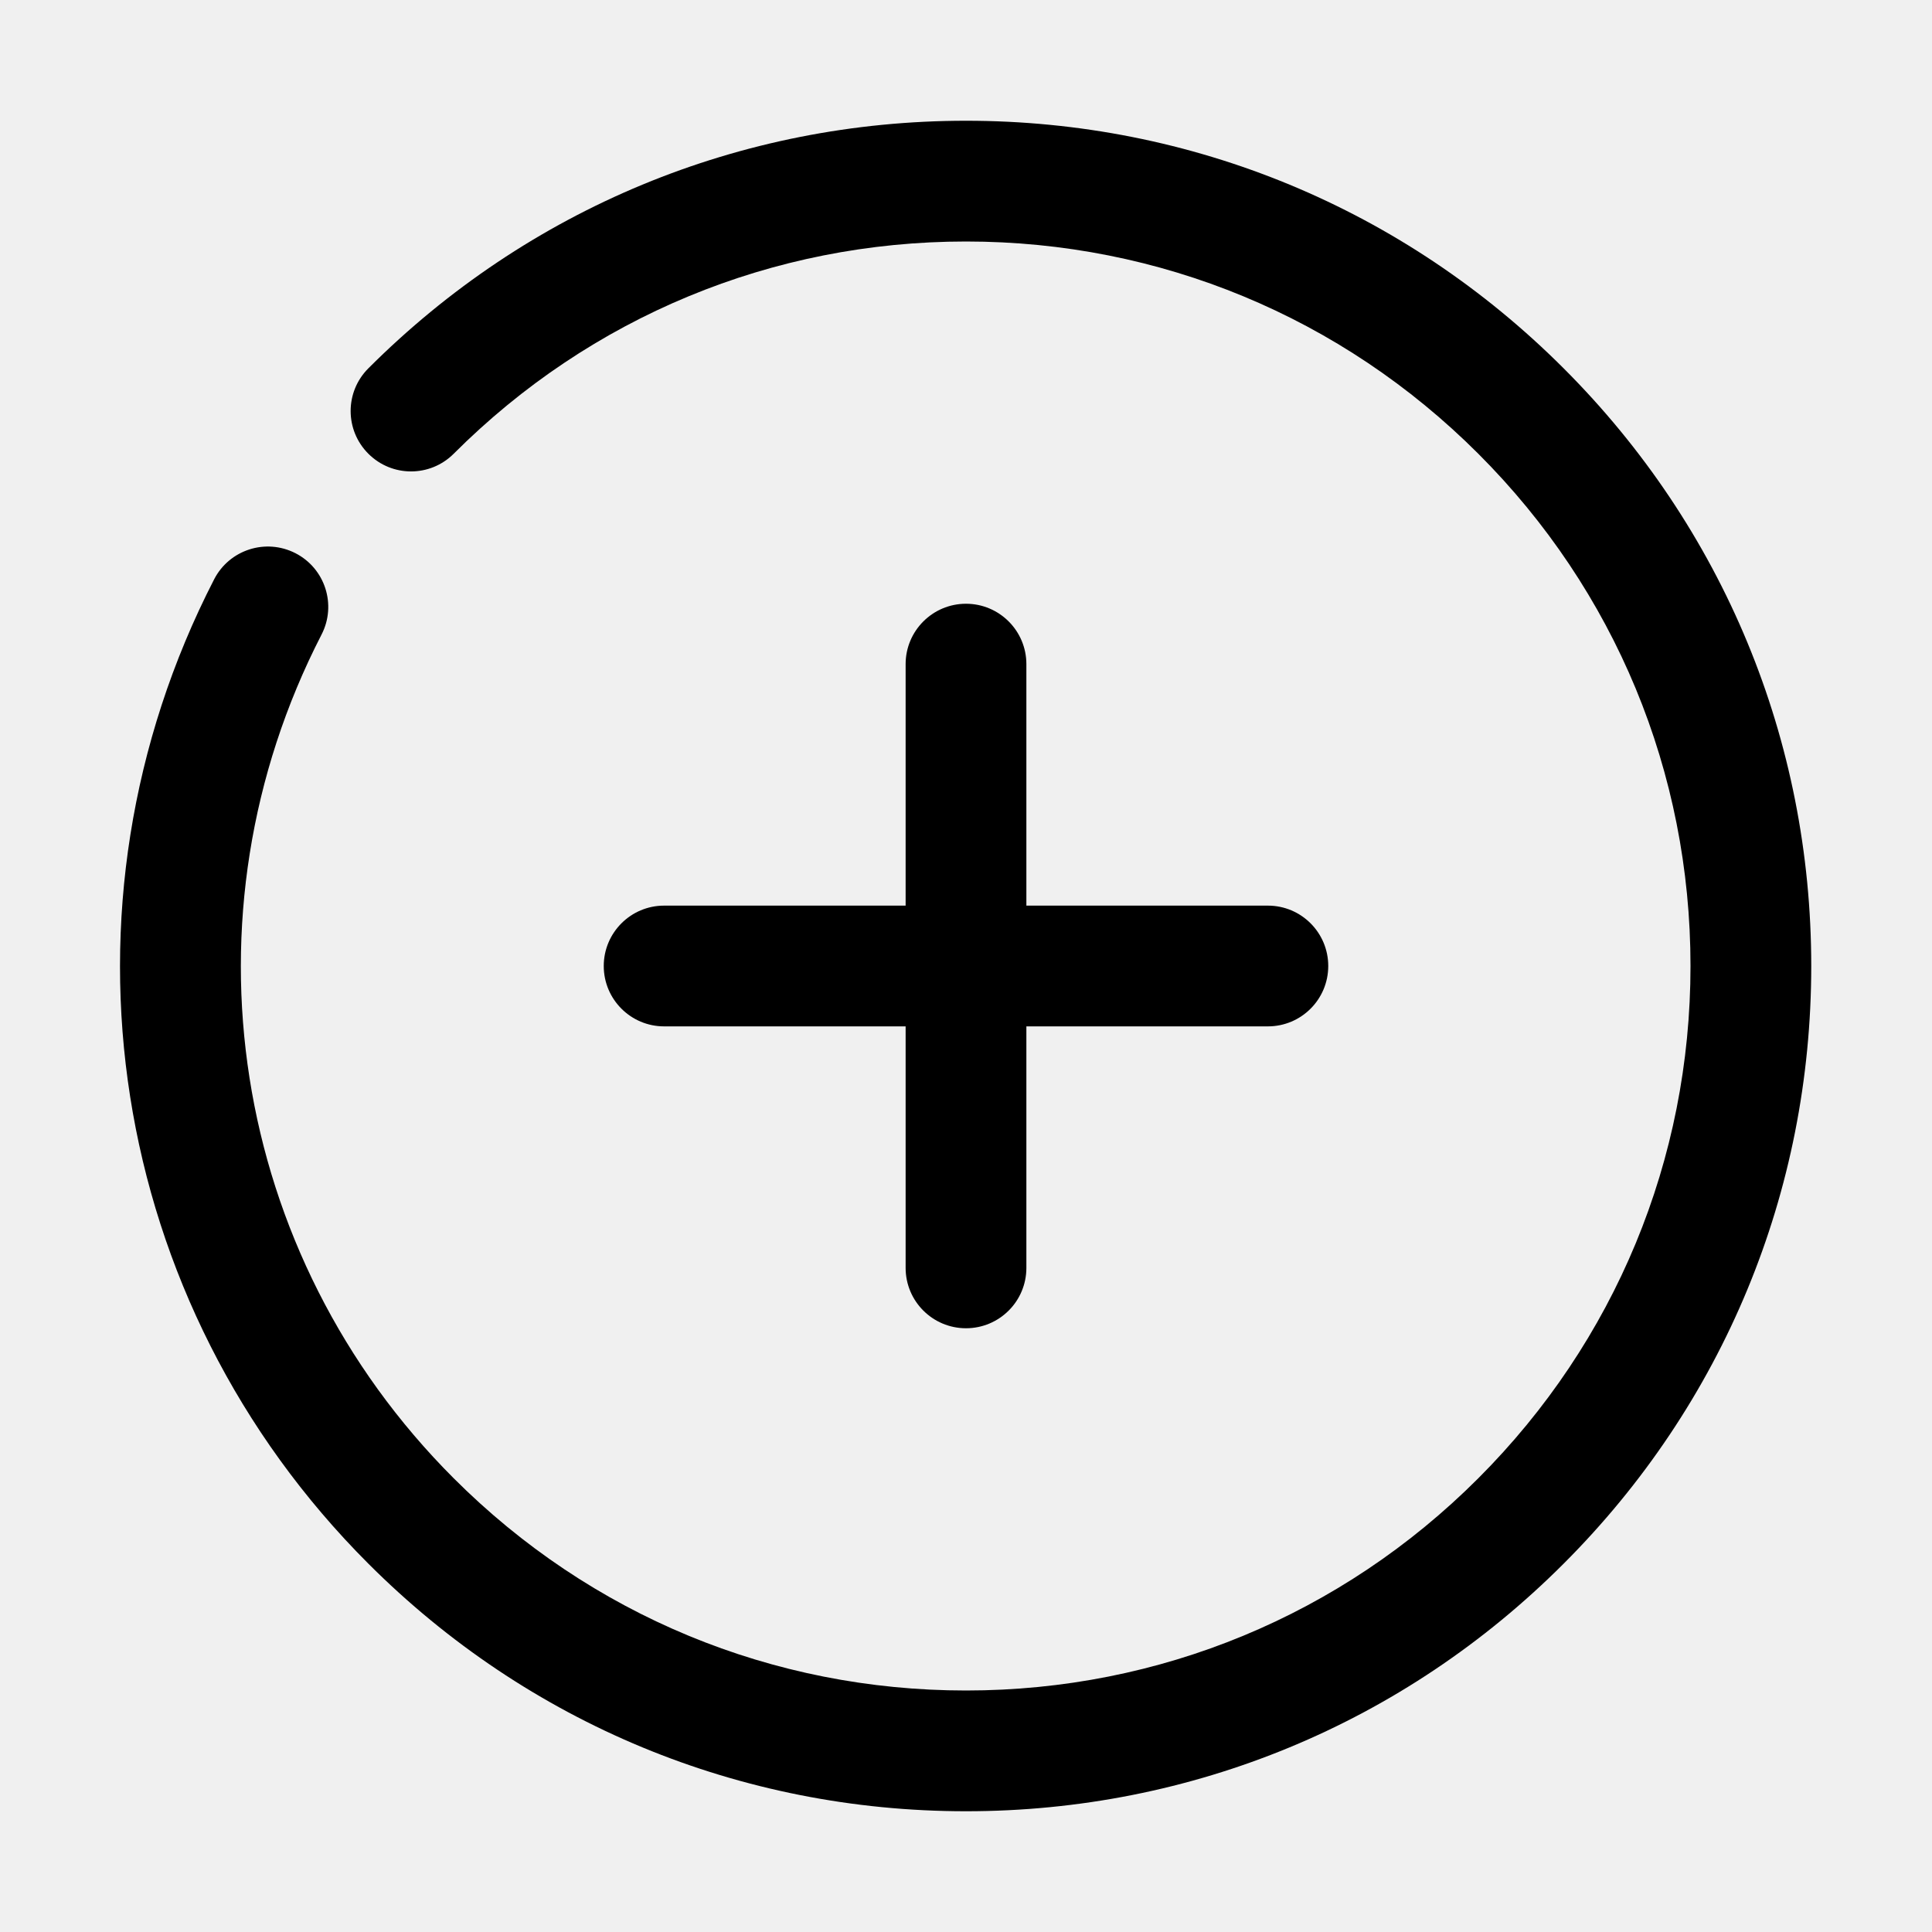
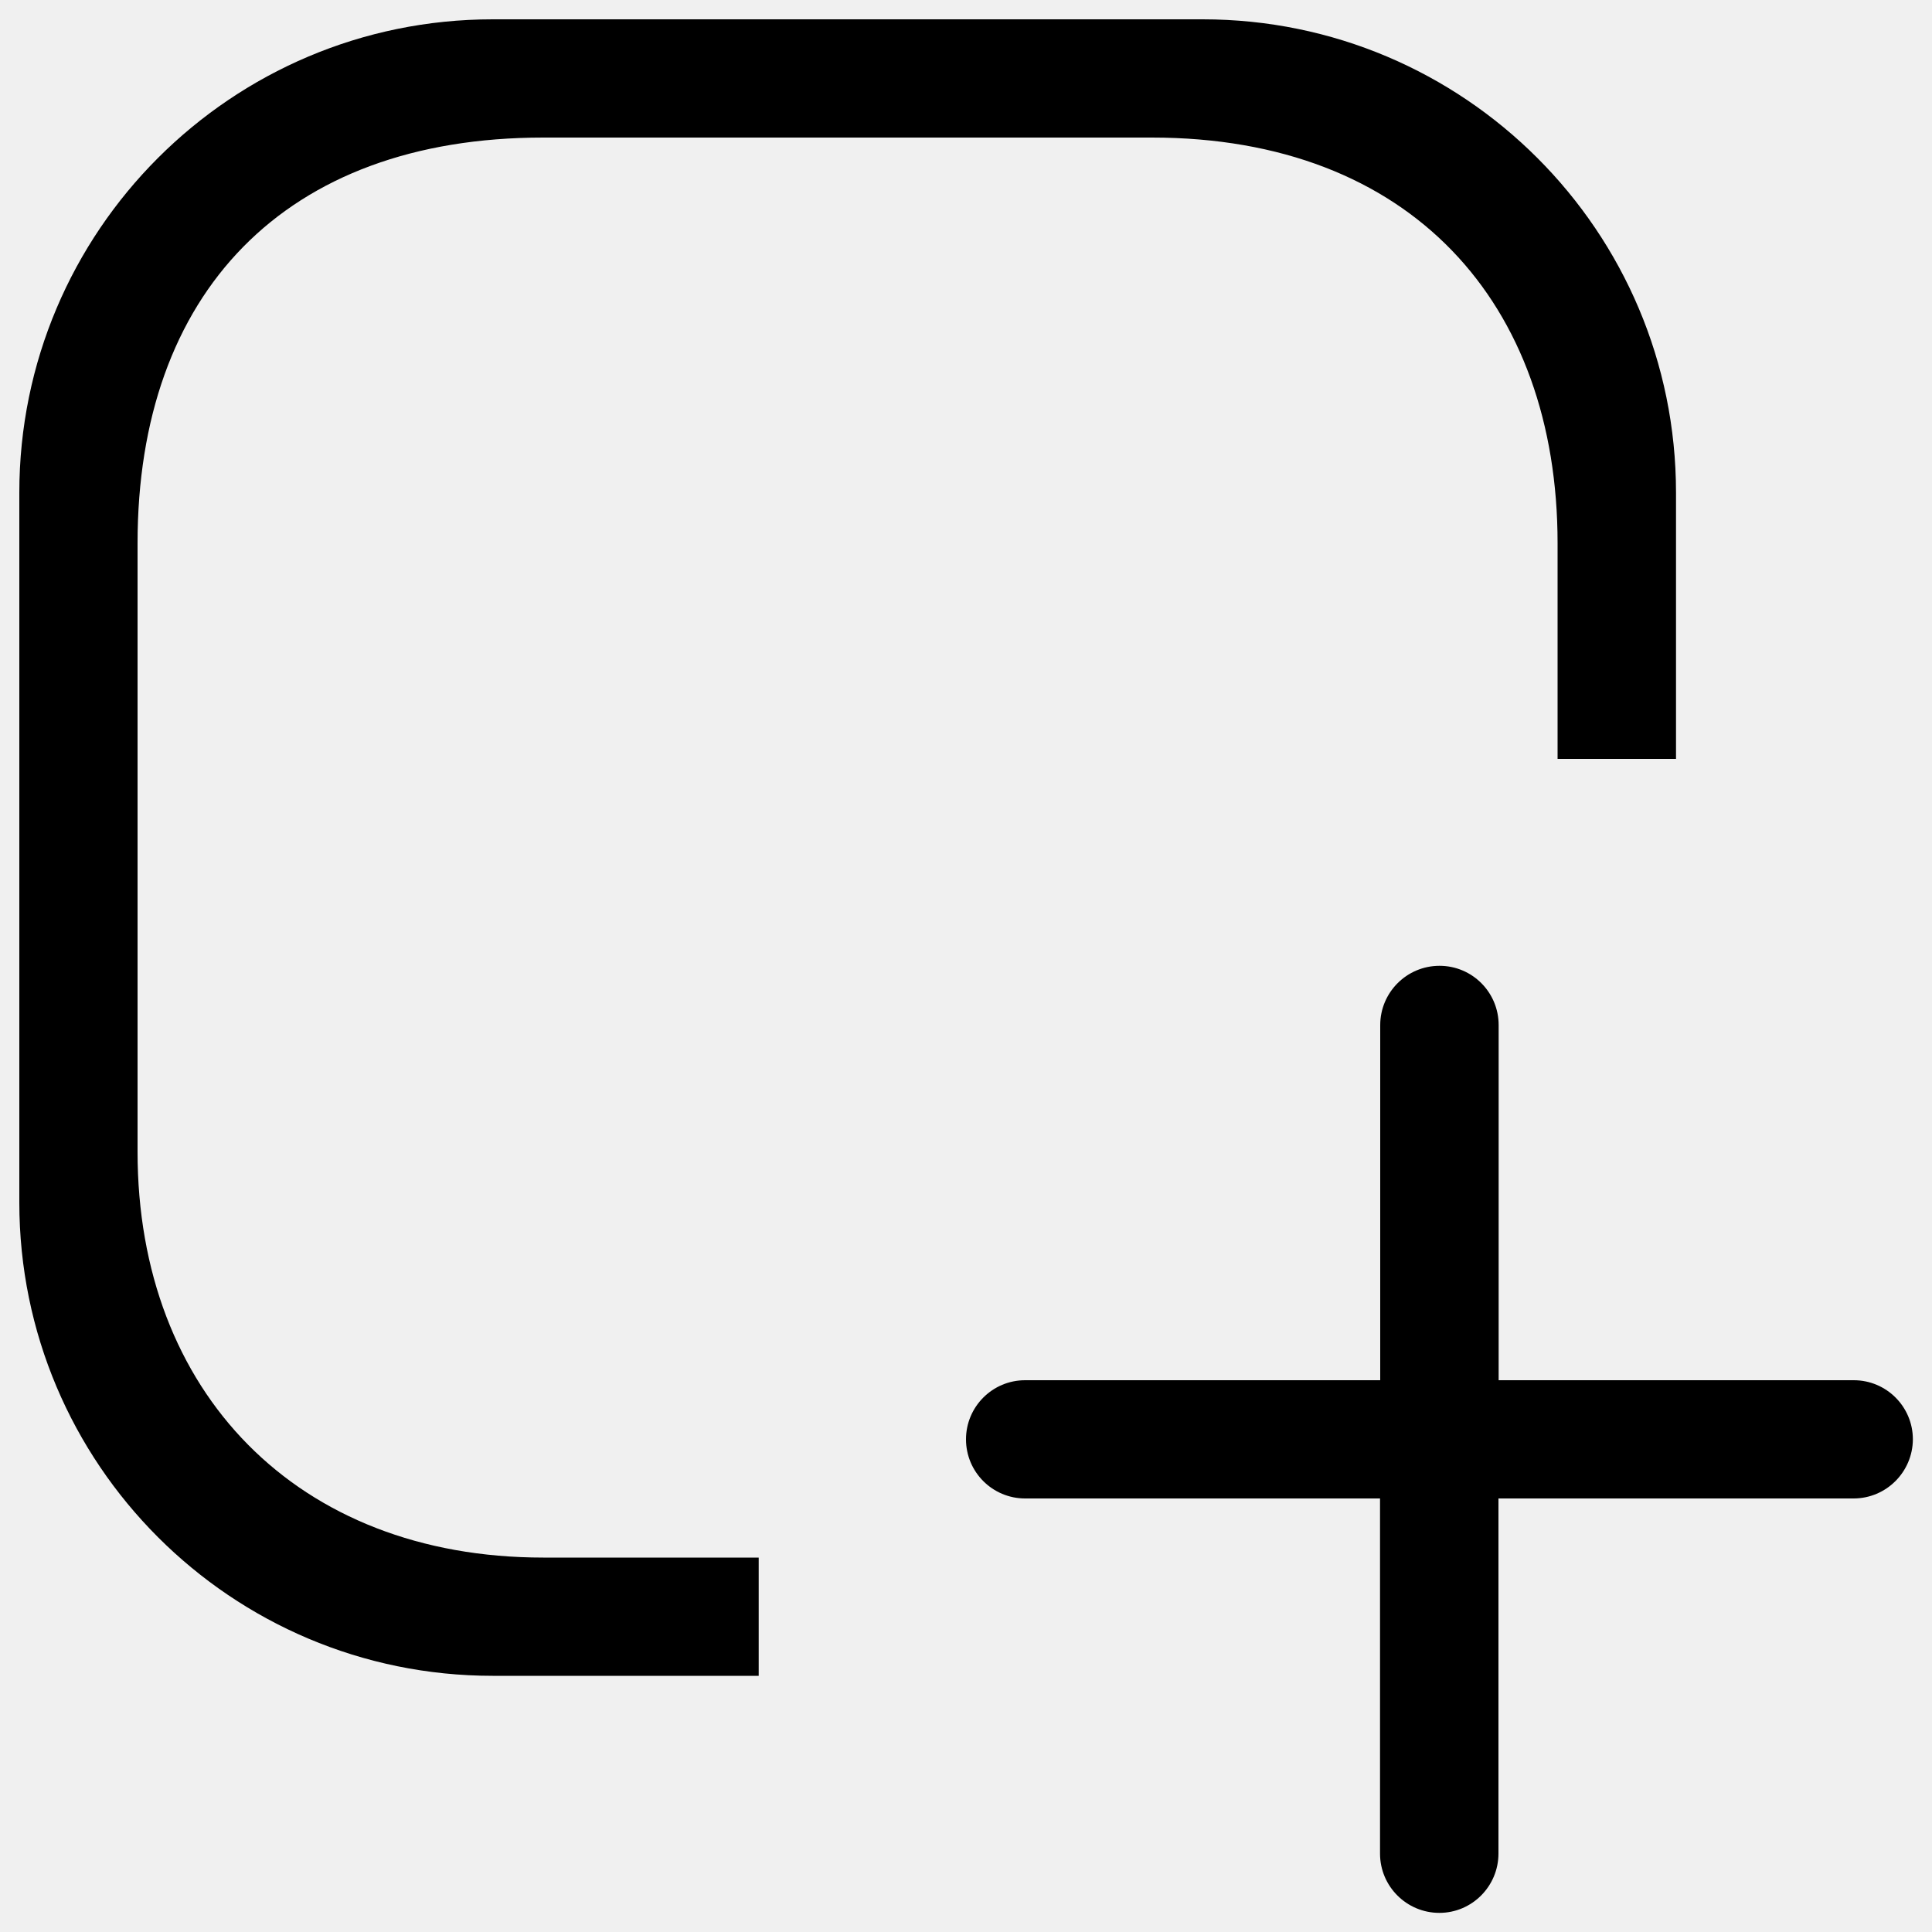
- <svg xmlns="http://www.w3.org/2000/svg" enable-background="new 0 0 32 32" height="32px" id="Layer_1" version="1.1" viewBox="0 0 32 32" width="32px" xml:space="preserve">
+ <svg xmlns="http://www.w3.org/2000/svg" version="1.1" x="0px" y="0px" viewBox="0 0 1000 1000" enable-background="new 0 0 1000 1000" xml:space="preserve">
  <g>
-     <polyline fill="none" points="   649,137.999 675,137.999 675,155.999 661,155.999  " stroke="#FFFFFF" stroke-linecap="round" stroke-linejoin="round" stroke-miterlimit="10" stroke-width="2" />
-     <polyline fill="none" points="   653,155.999 649,155.999 649,141.999  " stroke="#FFFFFF" stroke-linecap="round" stroke-linejoin="round" stroke-miterlimit="10" stroke-width="2" />
-     <polyline fill="none" points="   661,156 653,162 653,156  " stroke="#FFFFFF" stroke-linecap="round" stroke-linejoin="round" stroke-miterlimit="10" stroke-width="2" />
-   </g>
-   <g>
-     <path d="M16,30c-3.74,0-7.255-1.456-9.899-4.101C1.779,21.578,0.753,15.025,3.547,9.595C3.8,9.104,4.402,8.911,4.894,9.163   c0.491,0.252,0.685,0.855,0.432,1.347C2.931,15.165,3.81,20.781,7.515,24.485C9.781,26.752,12.794,28,16,28   c3.205,0,6.219-1.248,8.485-3.515S28,19.205,28,16c0-3.206-1.248-6.219-3.515-8.485S19.206,4,16,4   c-3.206,0-6.219,1.249-8.485,3.515c-0.391,0.391-1.023,0.391-1.414,0s-0.391-1.023,0-1.414C8.745,3.457,12.26,2,16,2   c3.74,0,7.256,1.457,9.899,4.101C28.544,8.745,30,12.26,30,16c0,3.739-1.456,7.255-4.101,9.899C23.256,28.544,19.74,30,16,30z" />
-   </g>
-   <g>
-     <path d="M16,22c-0.552,0-1-0.447-1-1V11c0-0.552,0.448-1,1-1s1,0.448,1,1v10C17,21.553,16.552,22,16,22z" />
-   </g>
-   <g>
-     <path d="M21,17H11c-0.552,0-1-0.448-1-1s0.448-1,1-1h10c0.553,0,1,0.448,1,1S21.553,17,21,17z" />
+     <path d="M959.4,775.6H775.6v183.8c0,16.9-13.7,30.7-30.6,30.7c-16.9,0-30.7-13.7-30.7-30.7V775.6H530.6c-16.9,0-30.6-13.7-30.6-30.6c0-16.9,13.7-30.6,30.6-30.6h183.8V530.6c0-16.9,13.7-30.7,30.7-30.7c16.9,0,30.6,13.7,30.6,30.7v183.8h183.8c16.9,0,30.6,13.7,30.6,30.6C990,761.9,976.3,775.6,959.4,775.6 M806.2,281.2c0-124.2-75.9-210-210-210h-315c-134.1,0-210,80.8-210,210v315c0,124.2,82.5,210,210,210h111.5v61.2H255c-135.3,0-245-109.7-245-245V255C10,119.7,119.7,10,255,10h367.5c135.3,0,245,109.7,245,245v137.8h-61.3L806.2,281.2L806.2,281.2z" />
  </g>
</svg>
